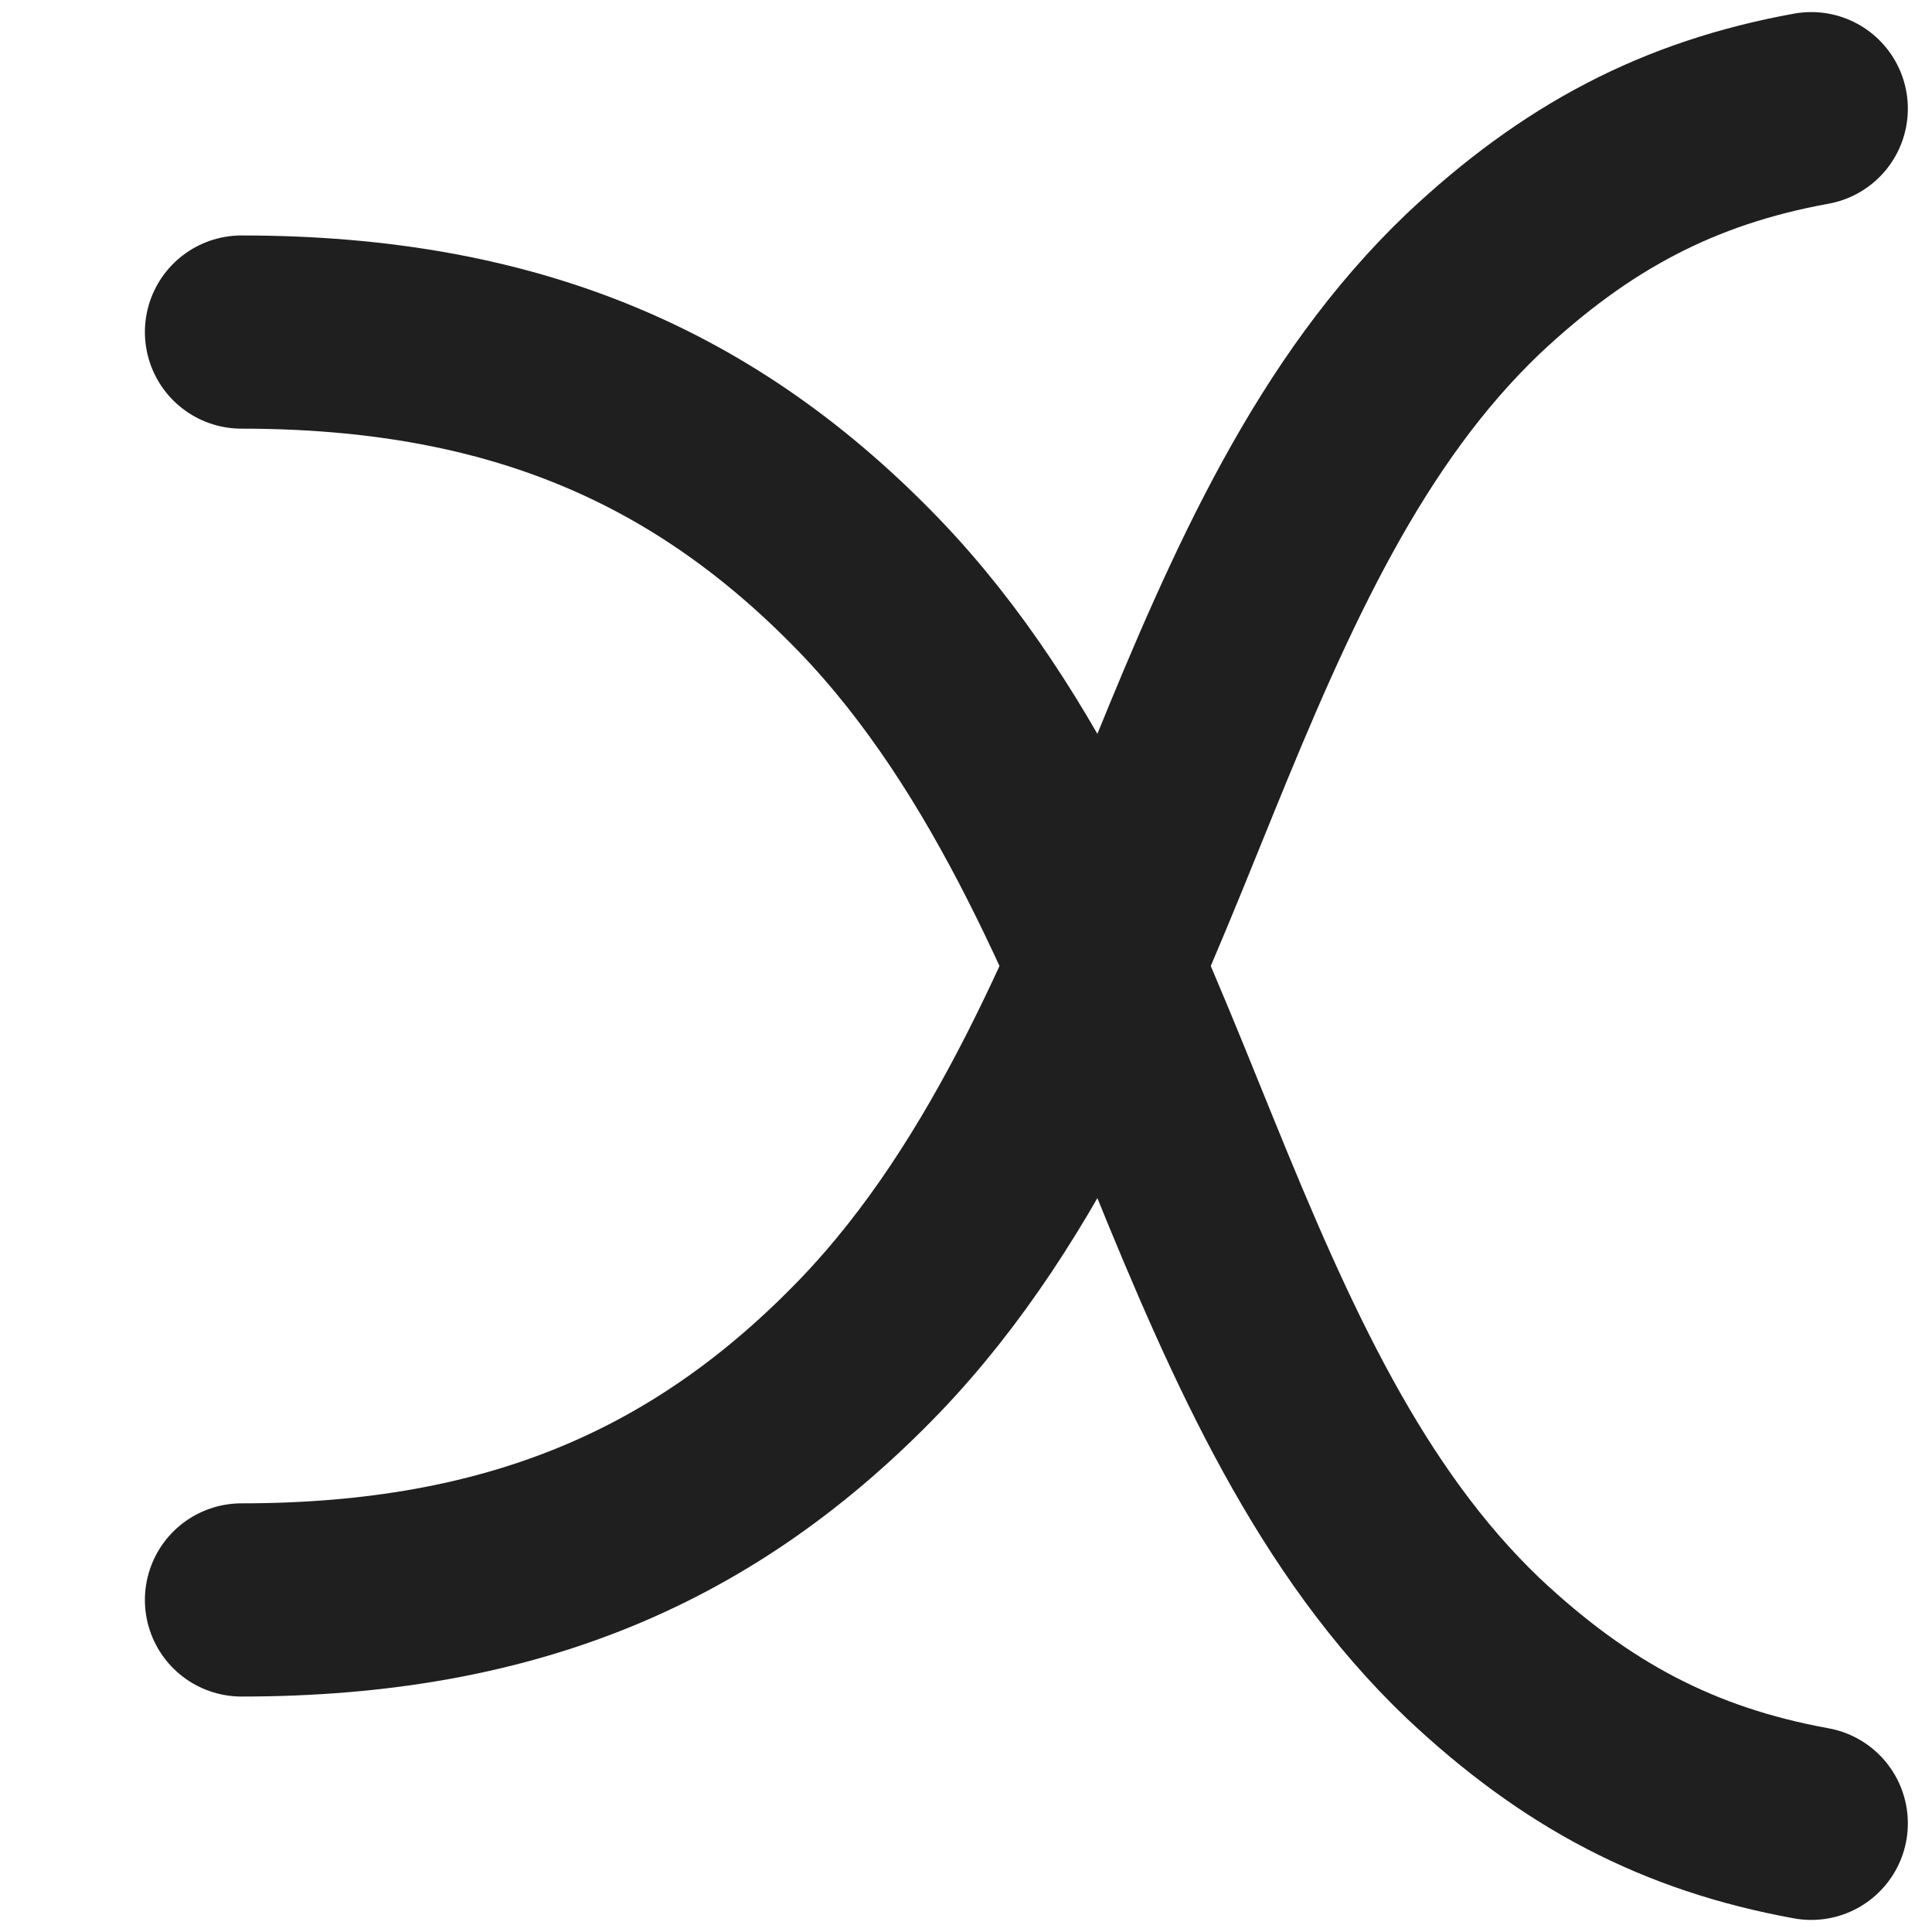
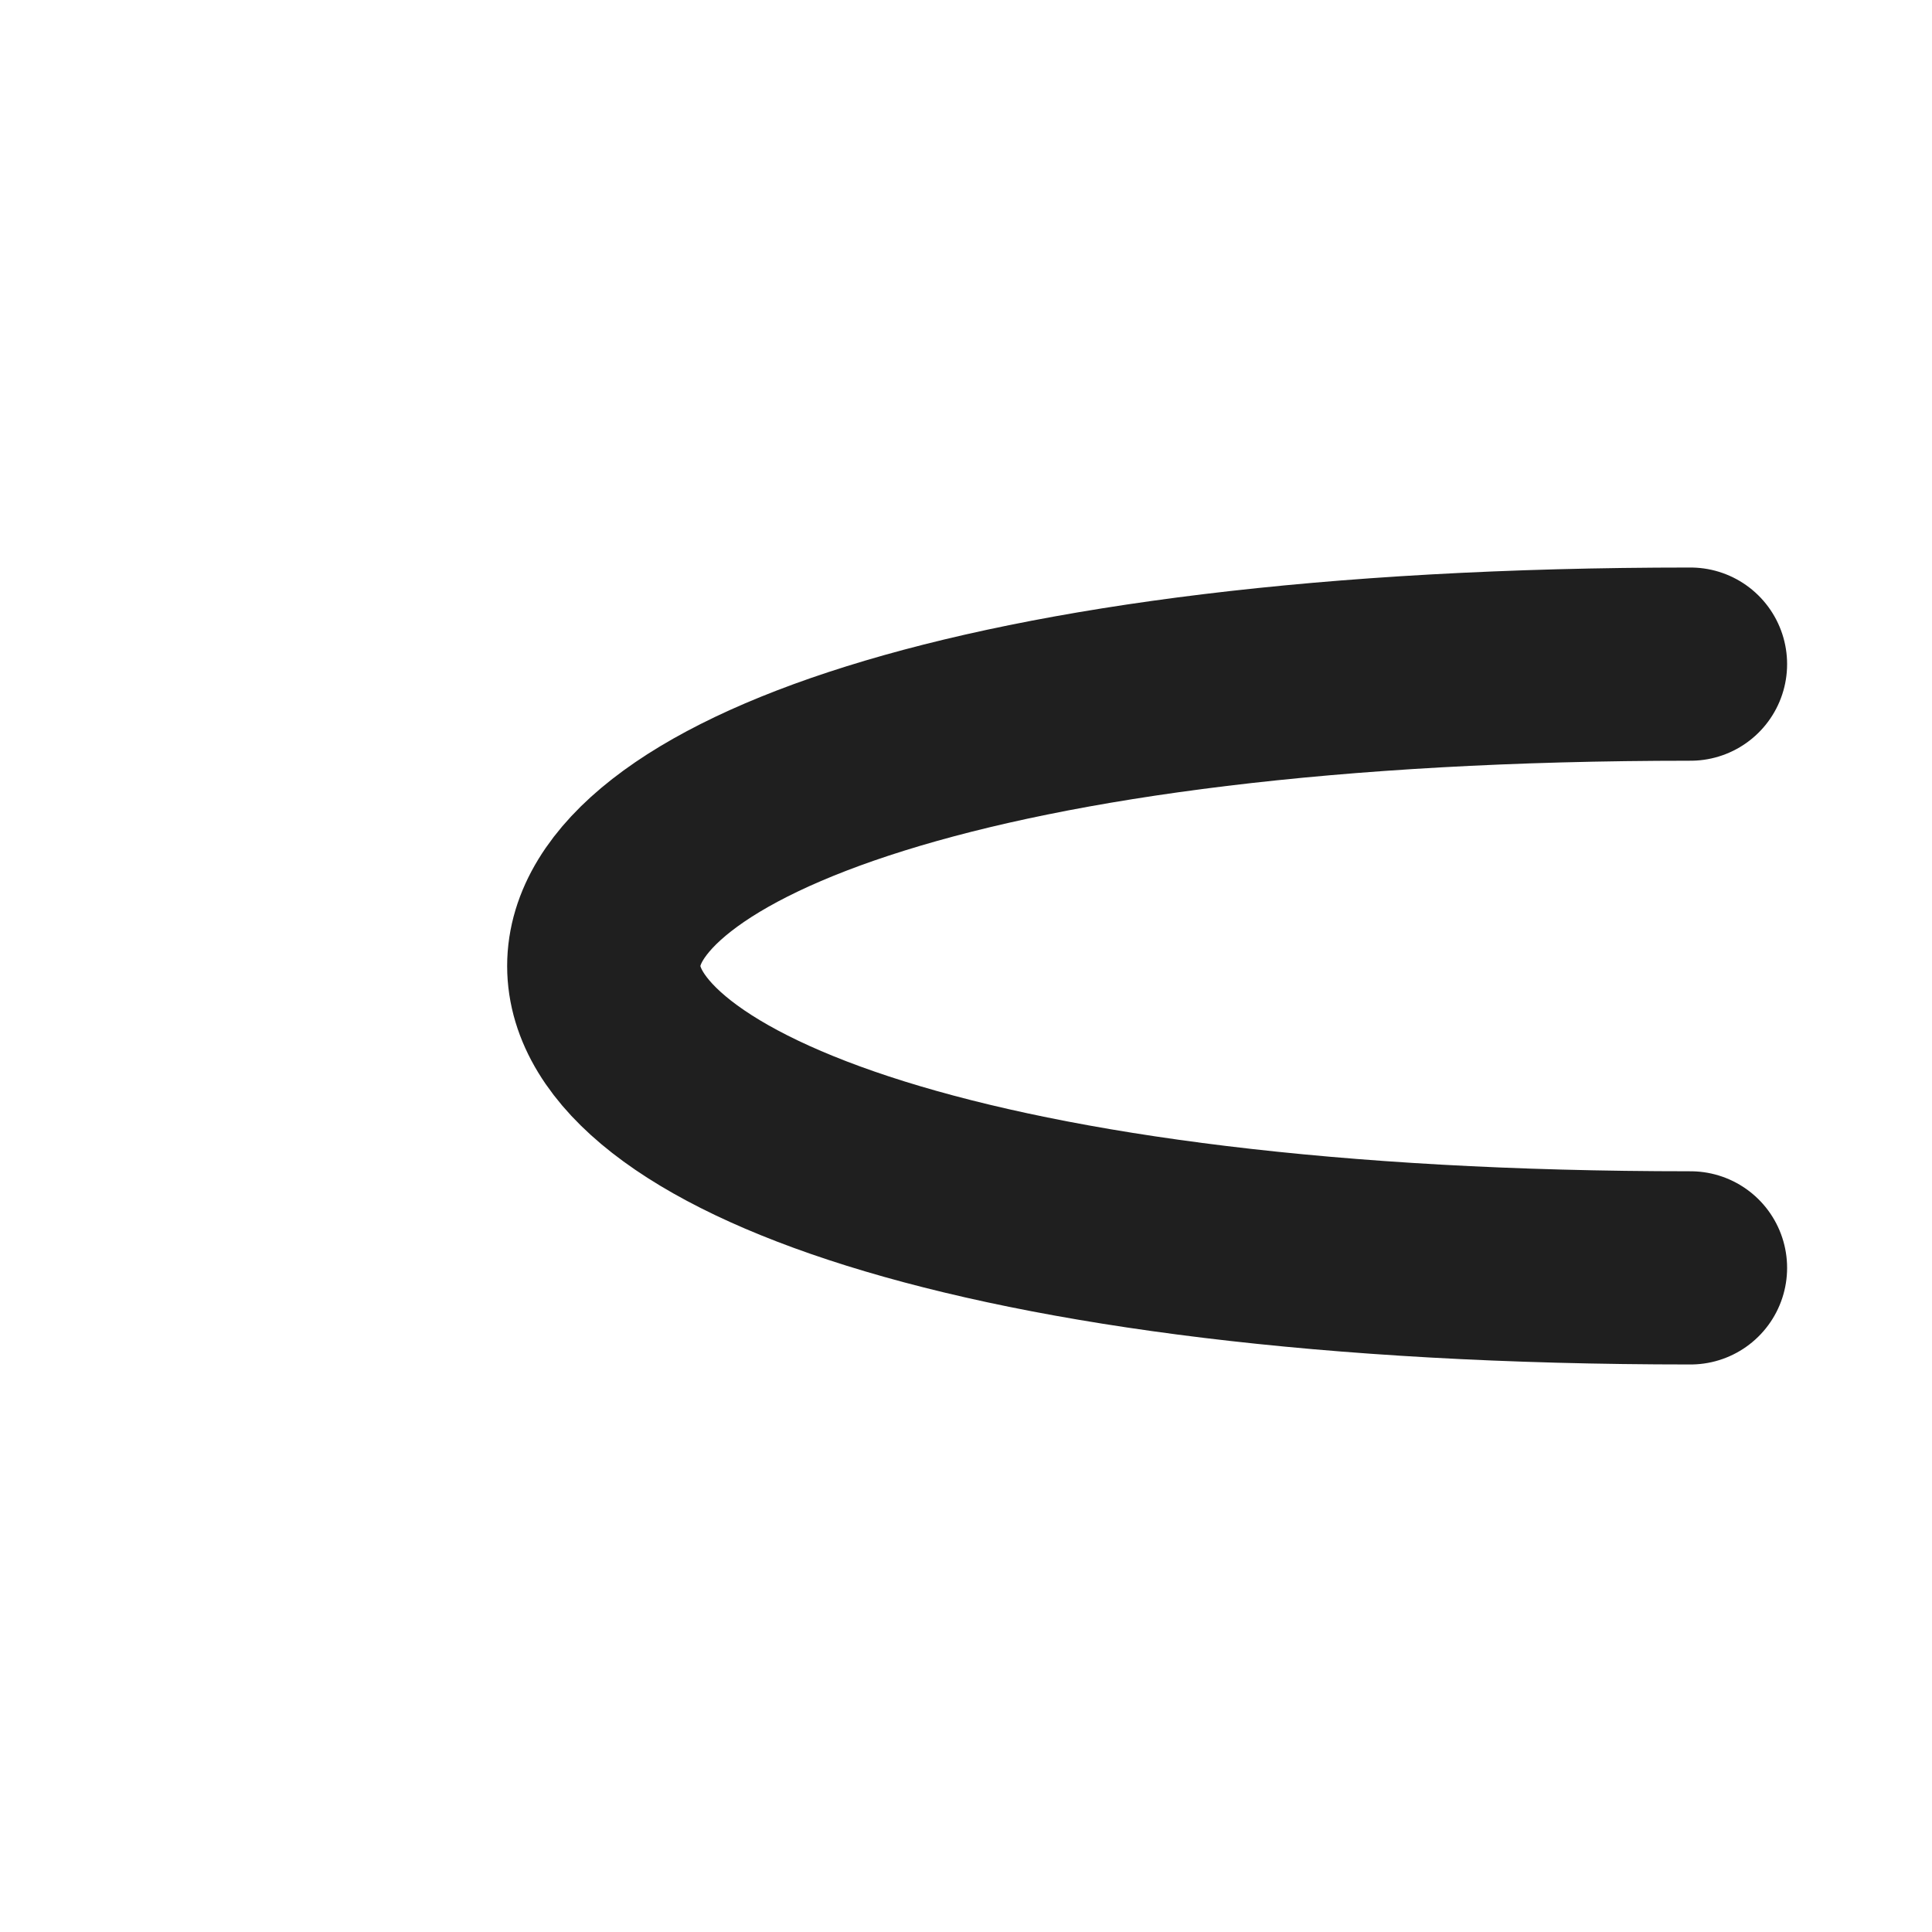
<svg xmlns="http://www.w3.org/2000/svg" width="16" height="16" viewBox="0 0 16 16" fill="none">
-   <path d="M2 13.25C4.25 13.25 5.85 12.55 7.2 11.15C8.45 9.85 9.15 8.05 9.8 6.45C10.45 4.85 11.1 3.4 12.2 2.35C13.05 1.55 13.9 1.1 15 0.9" stroke="#1F1F1F" stroke-width="1.6" stroke-linecap="round" />
-   <path d="M2 2.75C4.25 2.75 5.85 3.45 7.2 4.85C8.45 6.15 9.15 7.95 9.8 9.55C10.45 11.15 11.1 12.6 12.2 13.65C13.05 14.45 13.9 14.9 15 15.1" stroke="#1F1F1F" stroke-width="1.6" stroke-linecap="round" />
+   <path d="M14 5.5C2 5.5 2 10.5 14 10.5" stroke="#1F1F1F" stroke-width="1.6" stroke-linecap="round" />
</svg>
